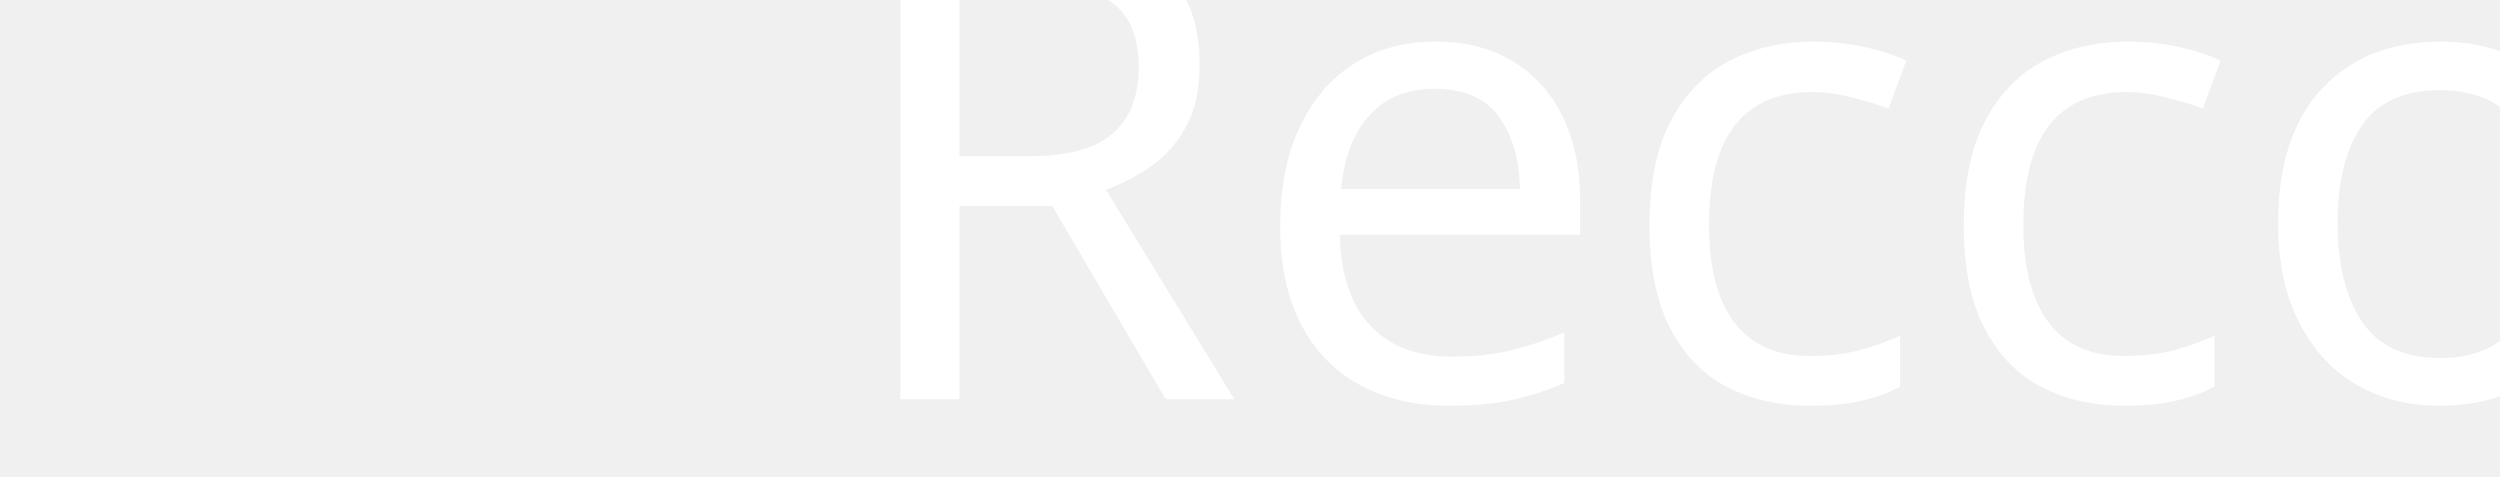
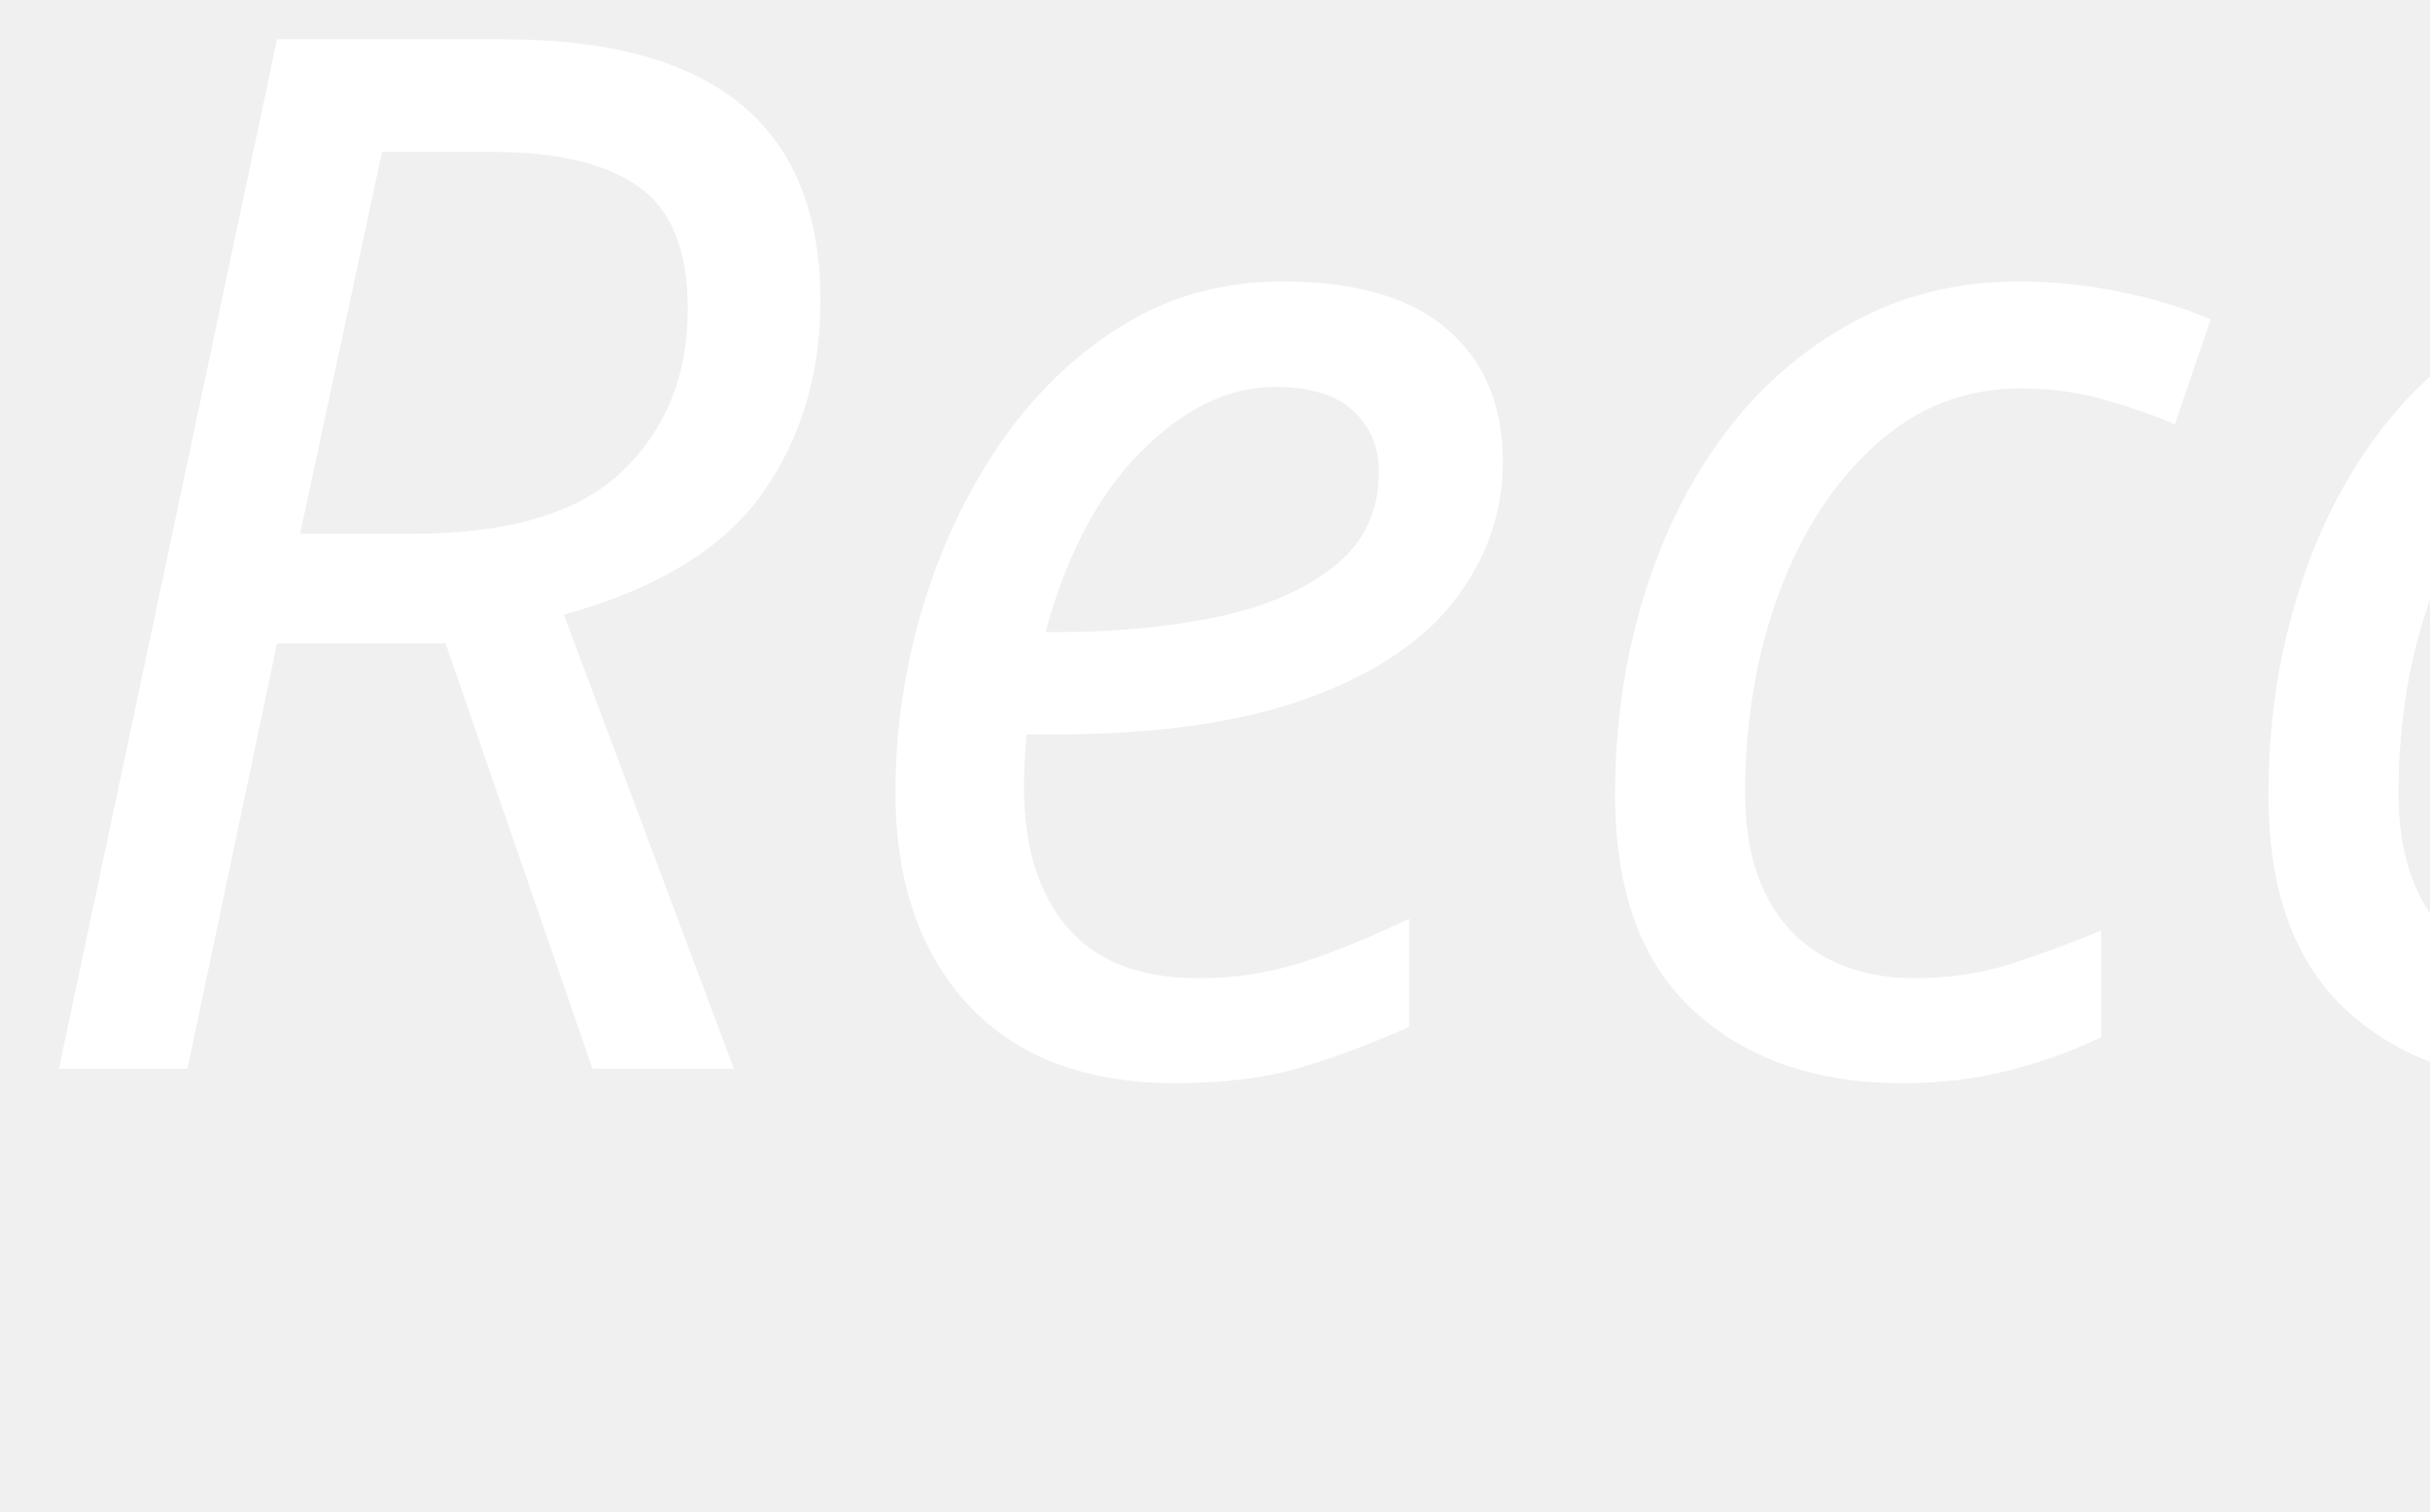
- <svg xmlns="http://www.w3.org/2000/svg" version="1.1" id="Layer_1" x="0px" y="0px" viewBox="0 0 168 32" style="enable-background:new 0 0 168 32;" xml:space="preserve">
-   <style type="text/css">
- 	.st0{fill:#FFFFFF;}
- 	.st1{font-family:'SignPainter-HouseScript';}
- 	.st2{font-size:44px;}
- </style>
-   <text transform="matrix(1 0 0 1 56.2411 26.8266)" class="st0 st1 st2">Recco</text>
+ <svg xmlns="http://www.w3.org/2000/svg" id="Layer_1" data-name="Layer 1" viewBox="0 0 74.14 46.13">
+   <defs>
+     <style>.cls-1{isolation:isolate;font-size:44px;fill:#fff;font-family:Brush Script MT;font-style:italic;}</style>
+   </defs>
+   <text class="cls-1" transform="translate(0 32.62)">Recco</text>
</svg>
